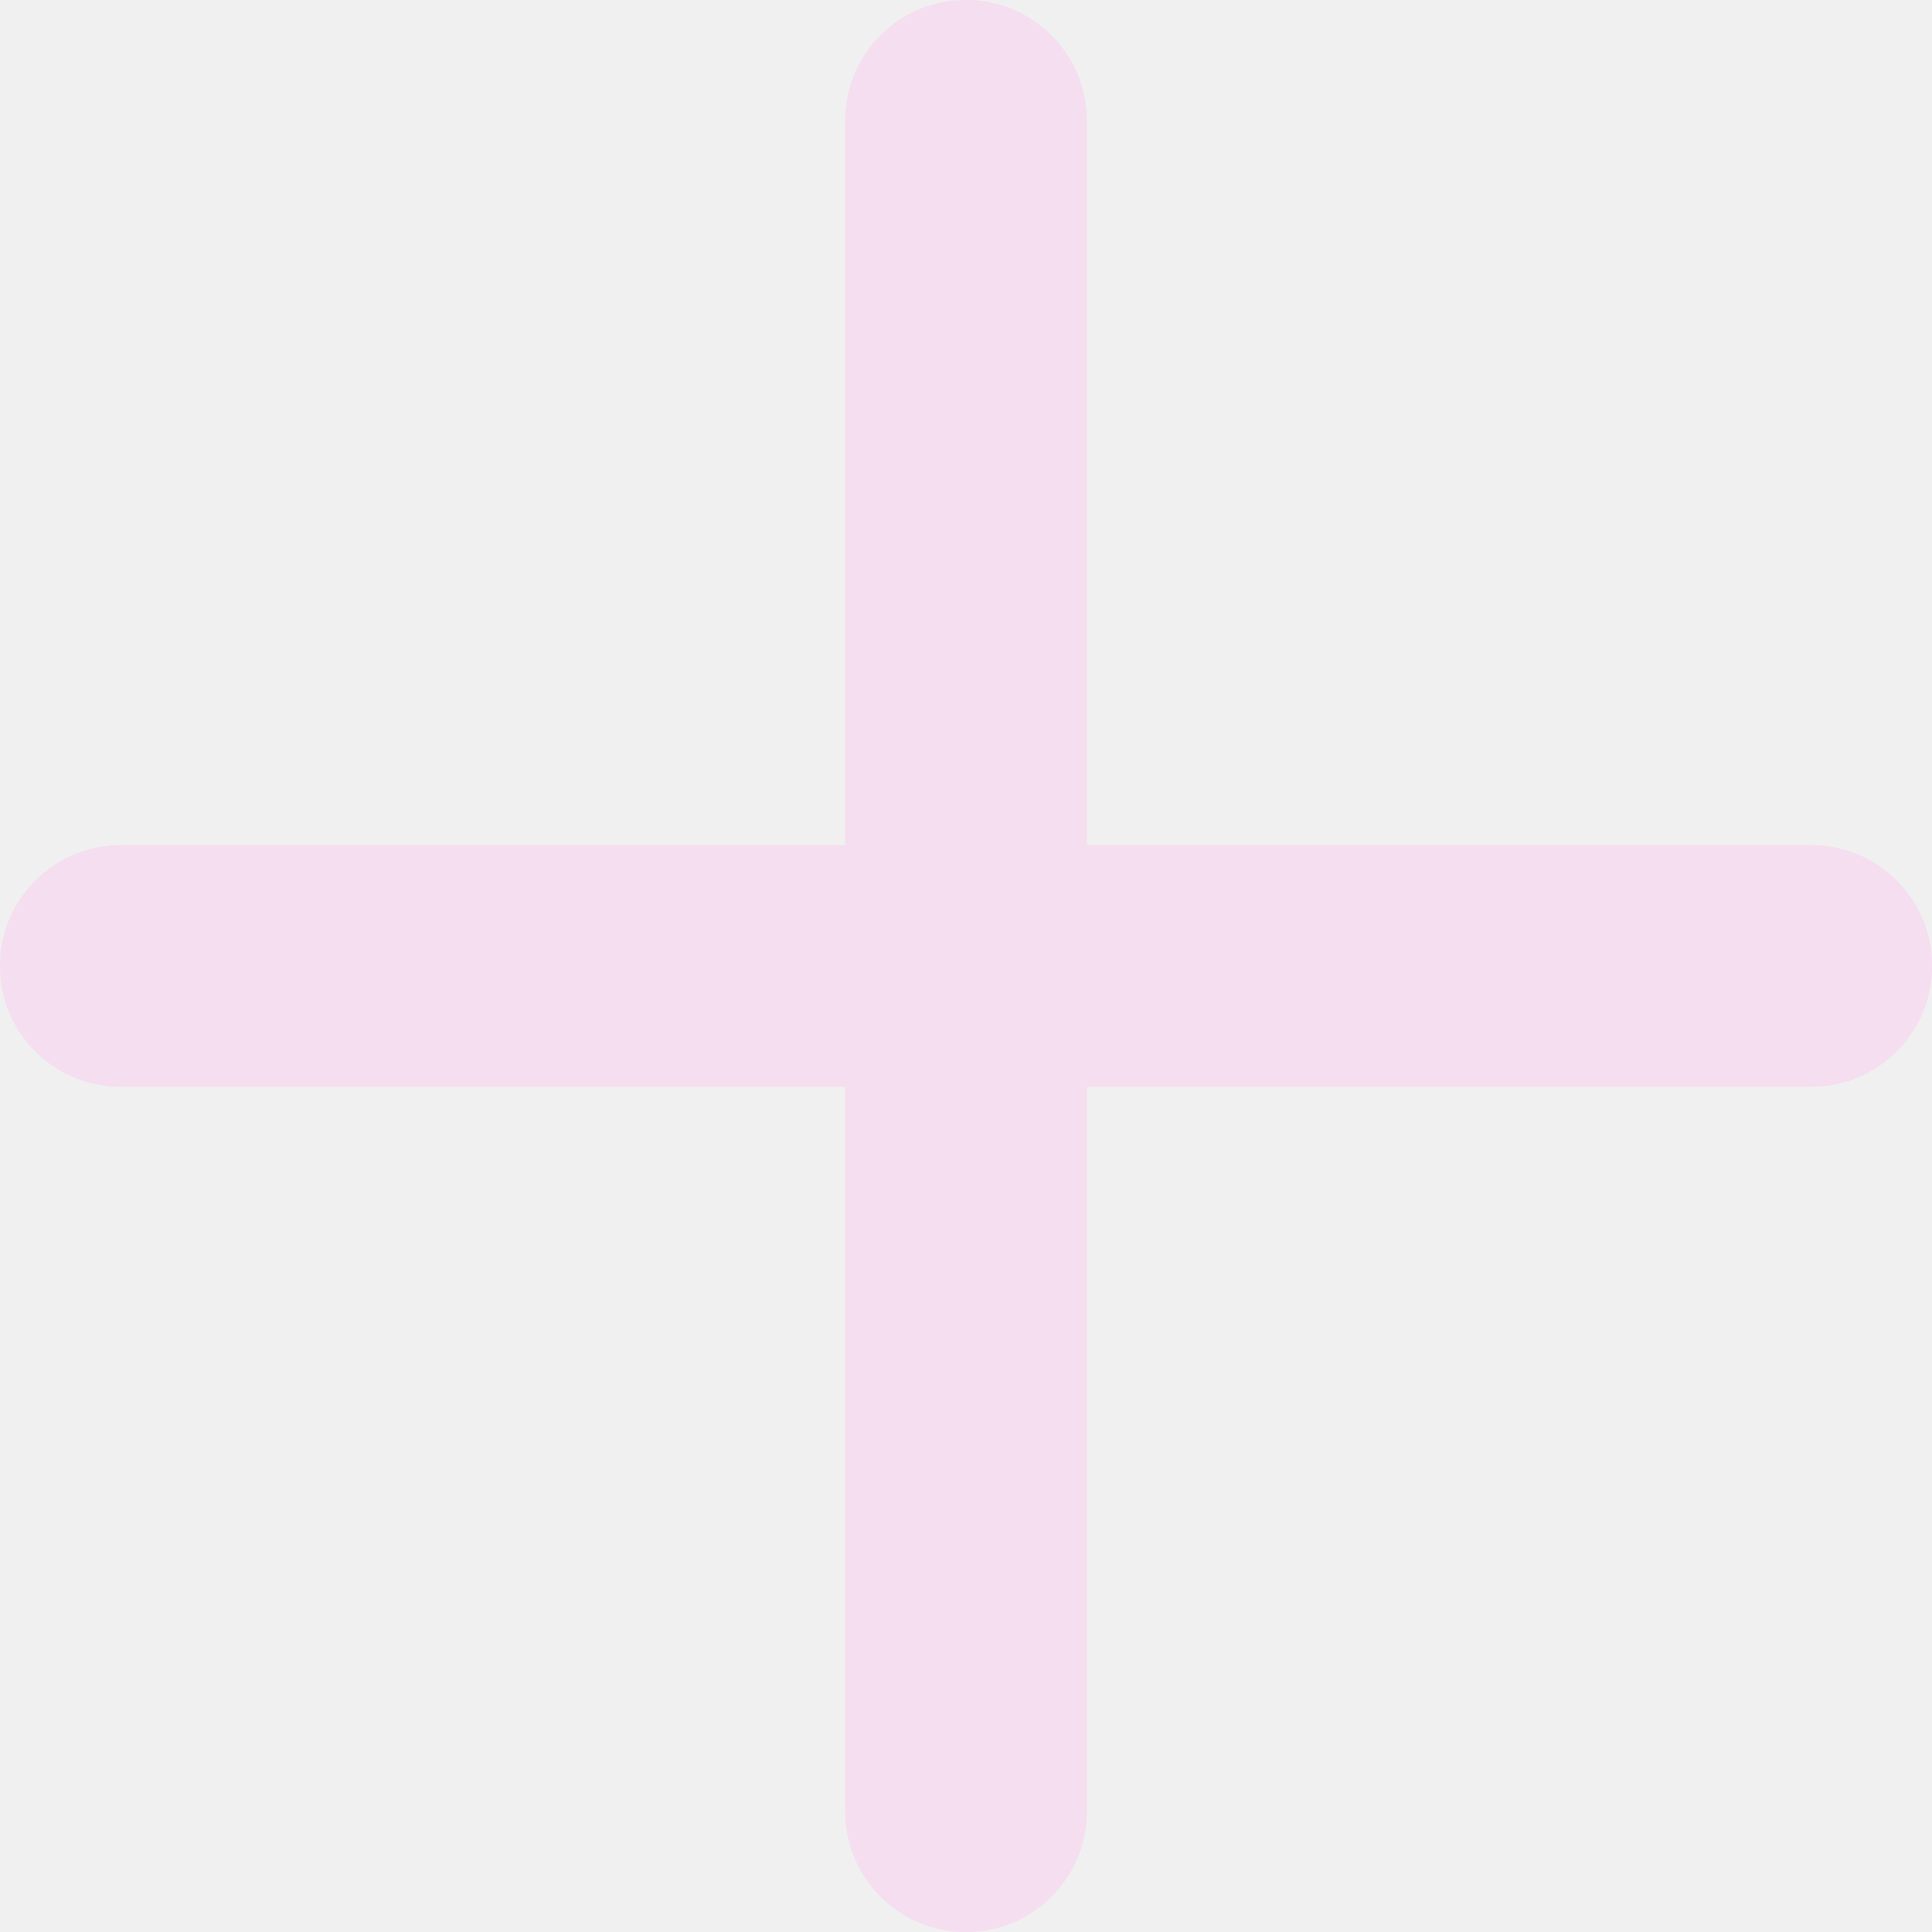
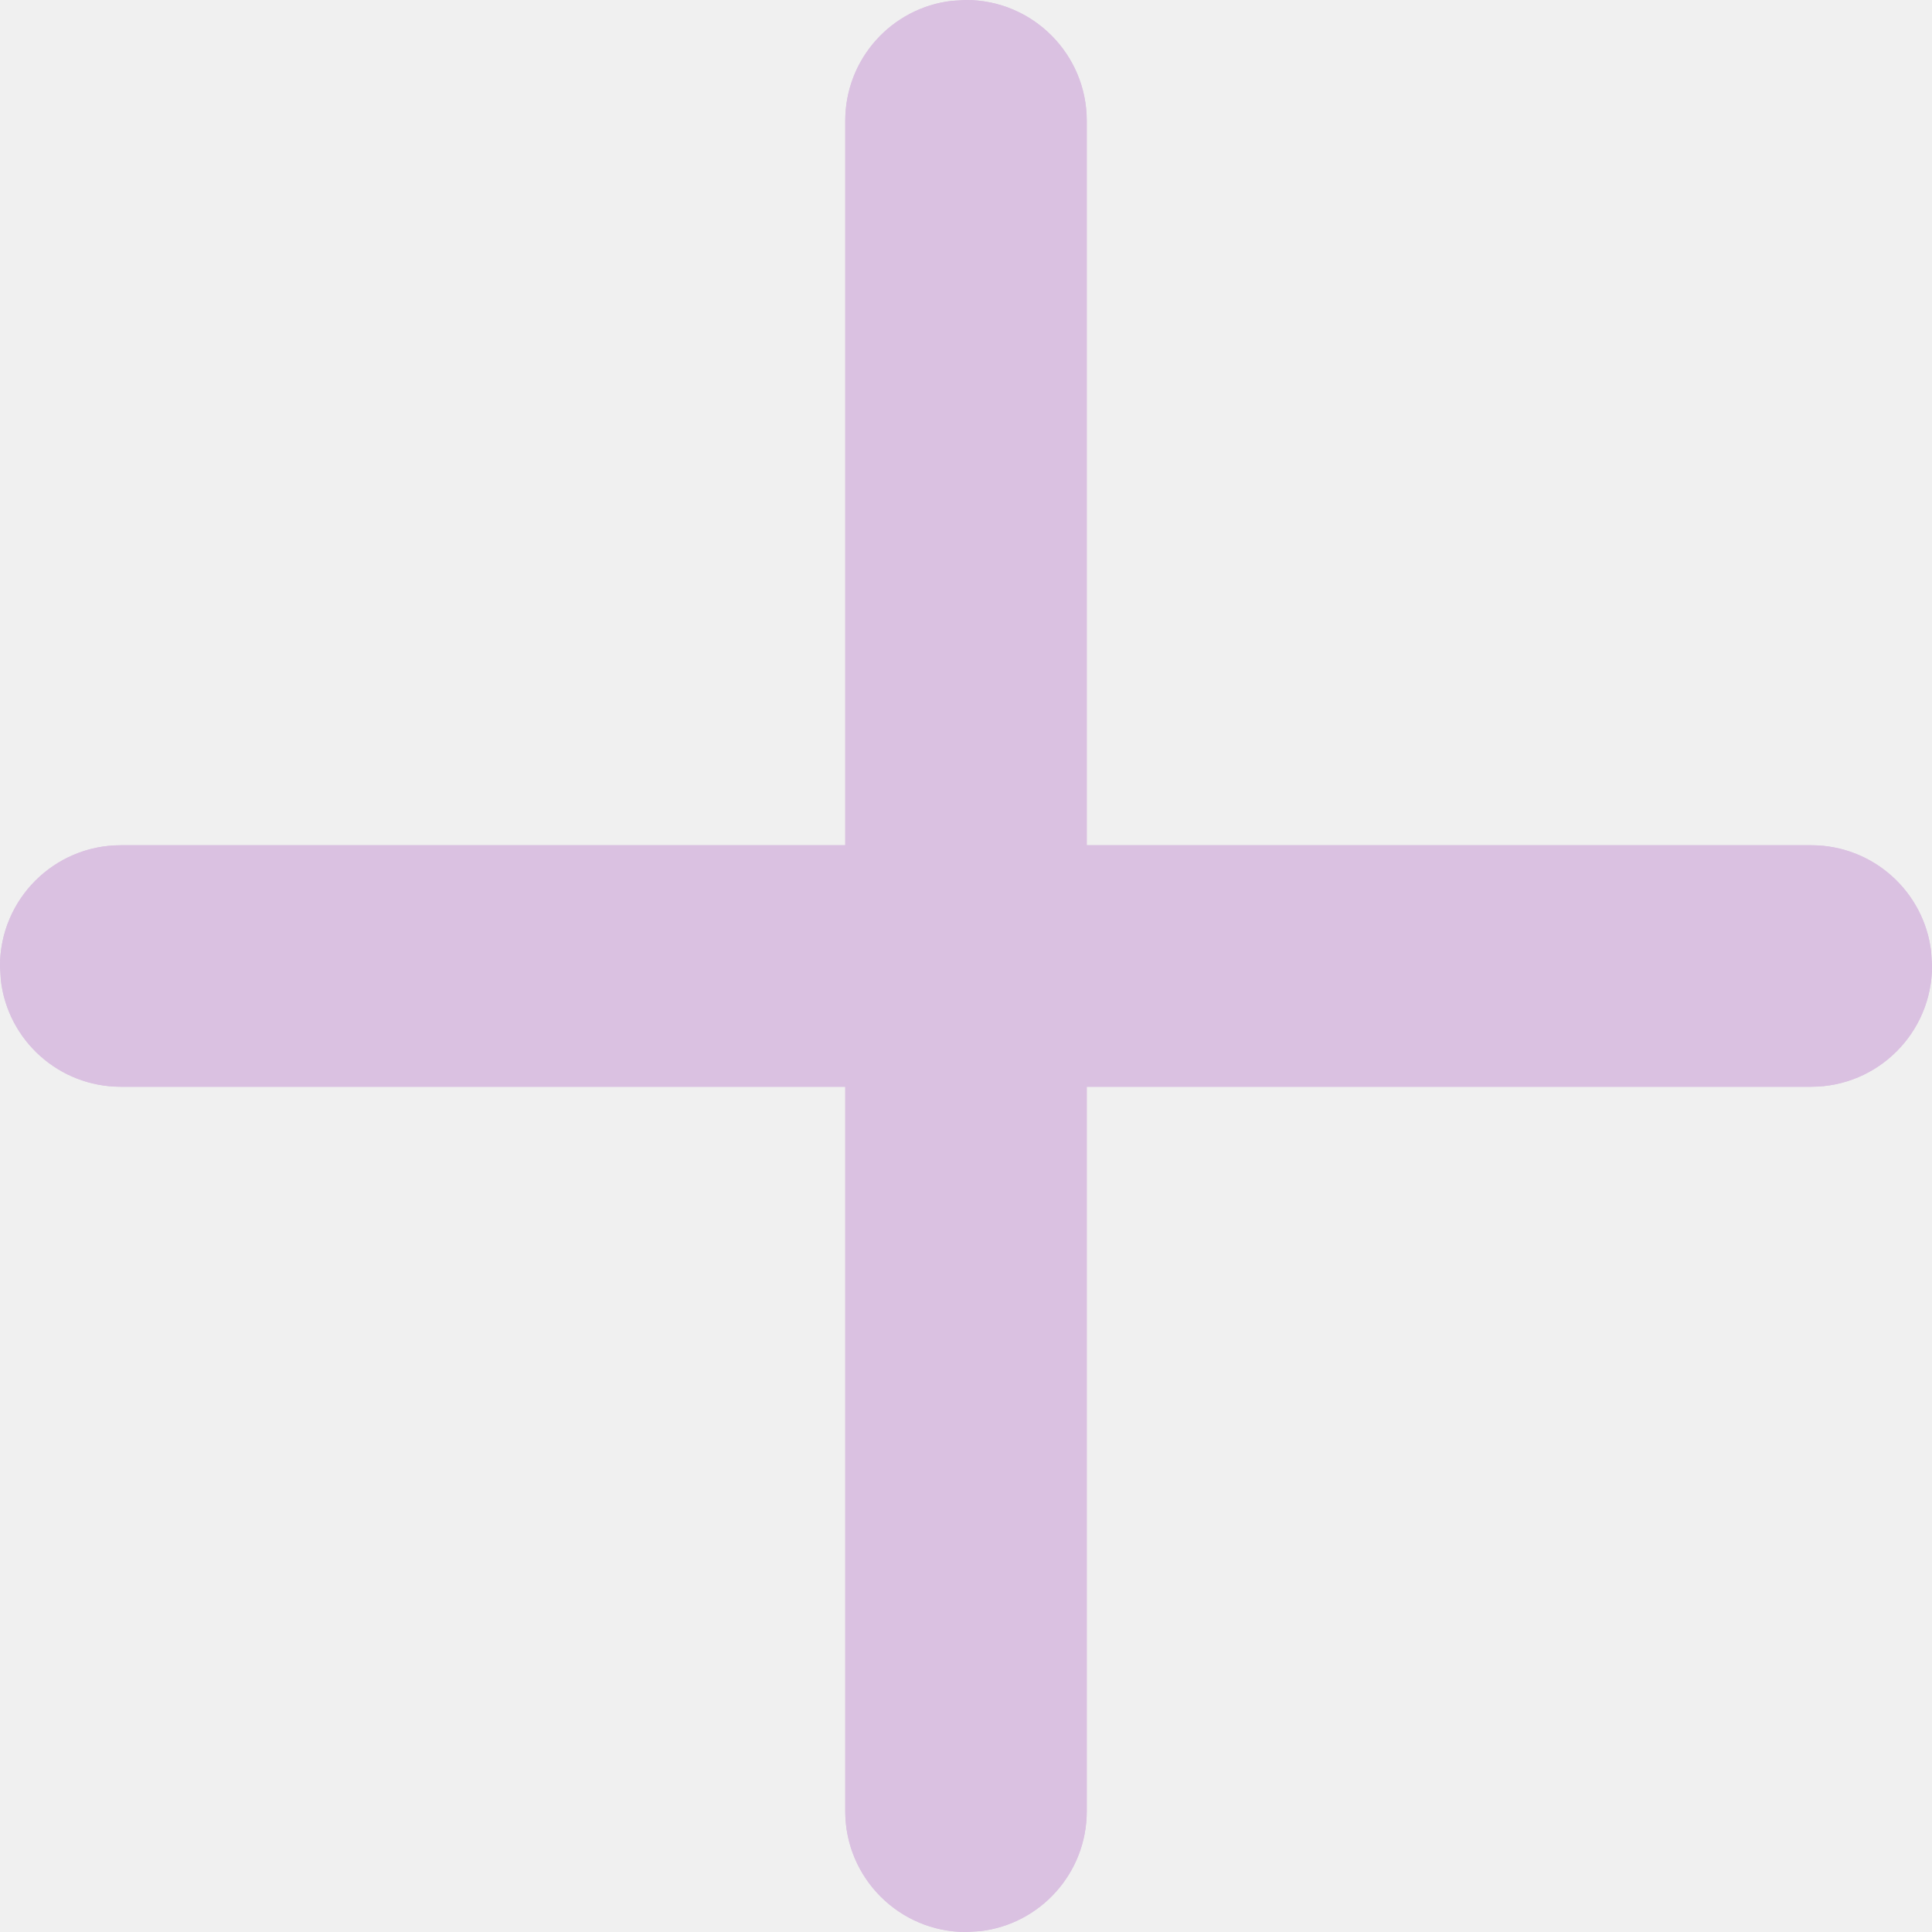
<svg xmlns="http://www.w3.org/2000/svg" xmlns:xlink="http://www.w3.org/1999/xlink" width="16px" height="16px" viewBox="0 0 16 16" version="1.1">
  <defs>
    <filter id="filter-1">
-       <feColorMatrix in="SourceGraphic" type="matrix" values="0 0 0 0 0.91 0 0 0 0 0.729 0 0 0 0 0.867 0 0 0 1 0" />
+       <feColorMatrix in="SourceGraphic" type="matrix" values="0 0 0 0 0.698 0 0 0 0 0.533 0 0 0 0 0.753 0 0 0 1 0" />
    </filter>
    <path d="M12,4 C12.552,4 13,4.448 13,5 L13,5 L13,11 L19,11 C19.513,11 19.936,11.386 19.993,11.883 L20,12 C20,12.552 19.552,13 19,13 L19,13 L13,13 L13,19 C13,19.513 12.614,19.936 12.117,19.993 L12,20 C11.448,20 11,19.552 11,19 L11,19 L11,13 L5,13 C4.487,13 4.064,12.614 4.007,12.117 L4,12 C4,11.448 4.448,11 5,11 L5,11 L11,11 L11,5 C11,4.487 11.386,4.064 11.883,4.007 Z" id="path-2" />
  </defs>
  <g id="♻️-Symbols" stroke="none" stroke-width="1" fill="none" fill-rule="evenodd">
    <g id="plus" transform="translate(-4, -4)" filter="url(#filter-1)">
      <g>
        <mask id="mask-3" fill="white">
          <use xlink:href="#path-2" />
        </mask>
        <use id="Combined-Shape" fill="#000000" fill-rule="nonzero" xlink:href="#path-2" />
        <g id="Group" mask="url(#mask-3)" fill="#000000">
          <g id="COLOR/-black">
            <rect id="Rectangle" x="0" y="0" width="24" height="24" />
          </g>
        </g>
      </g>
    </g>
  </g>
</svg>
